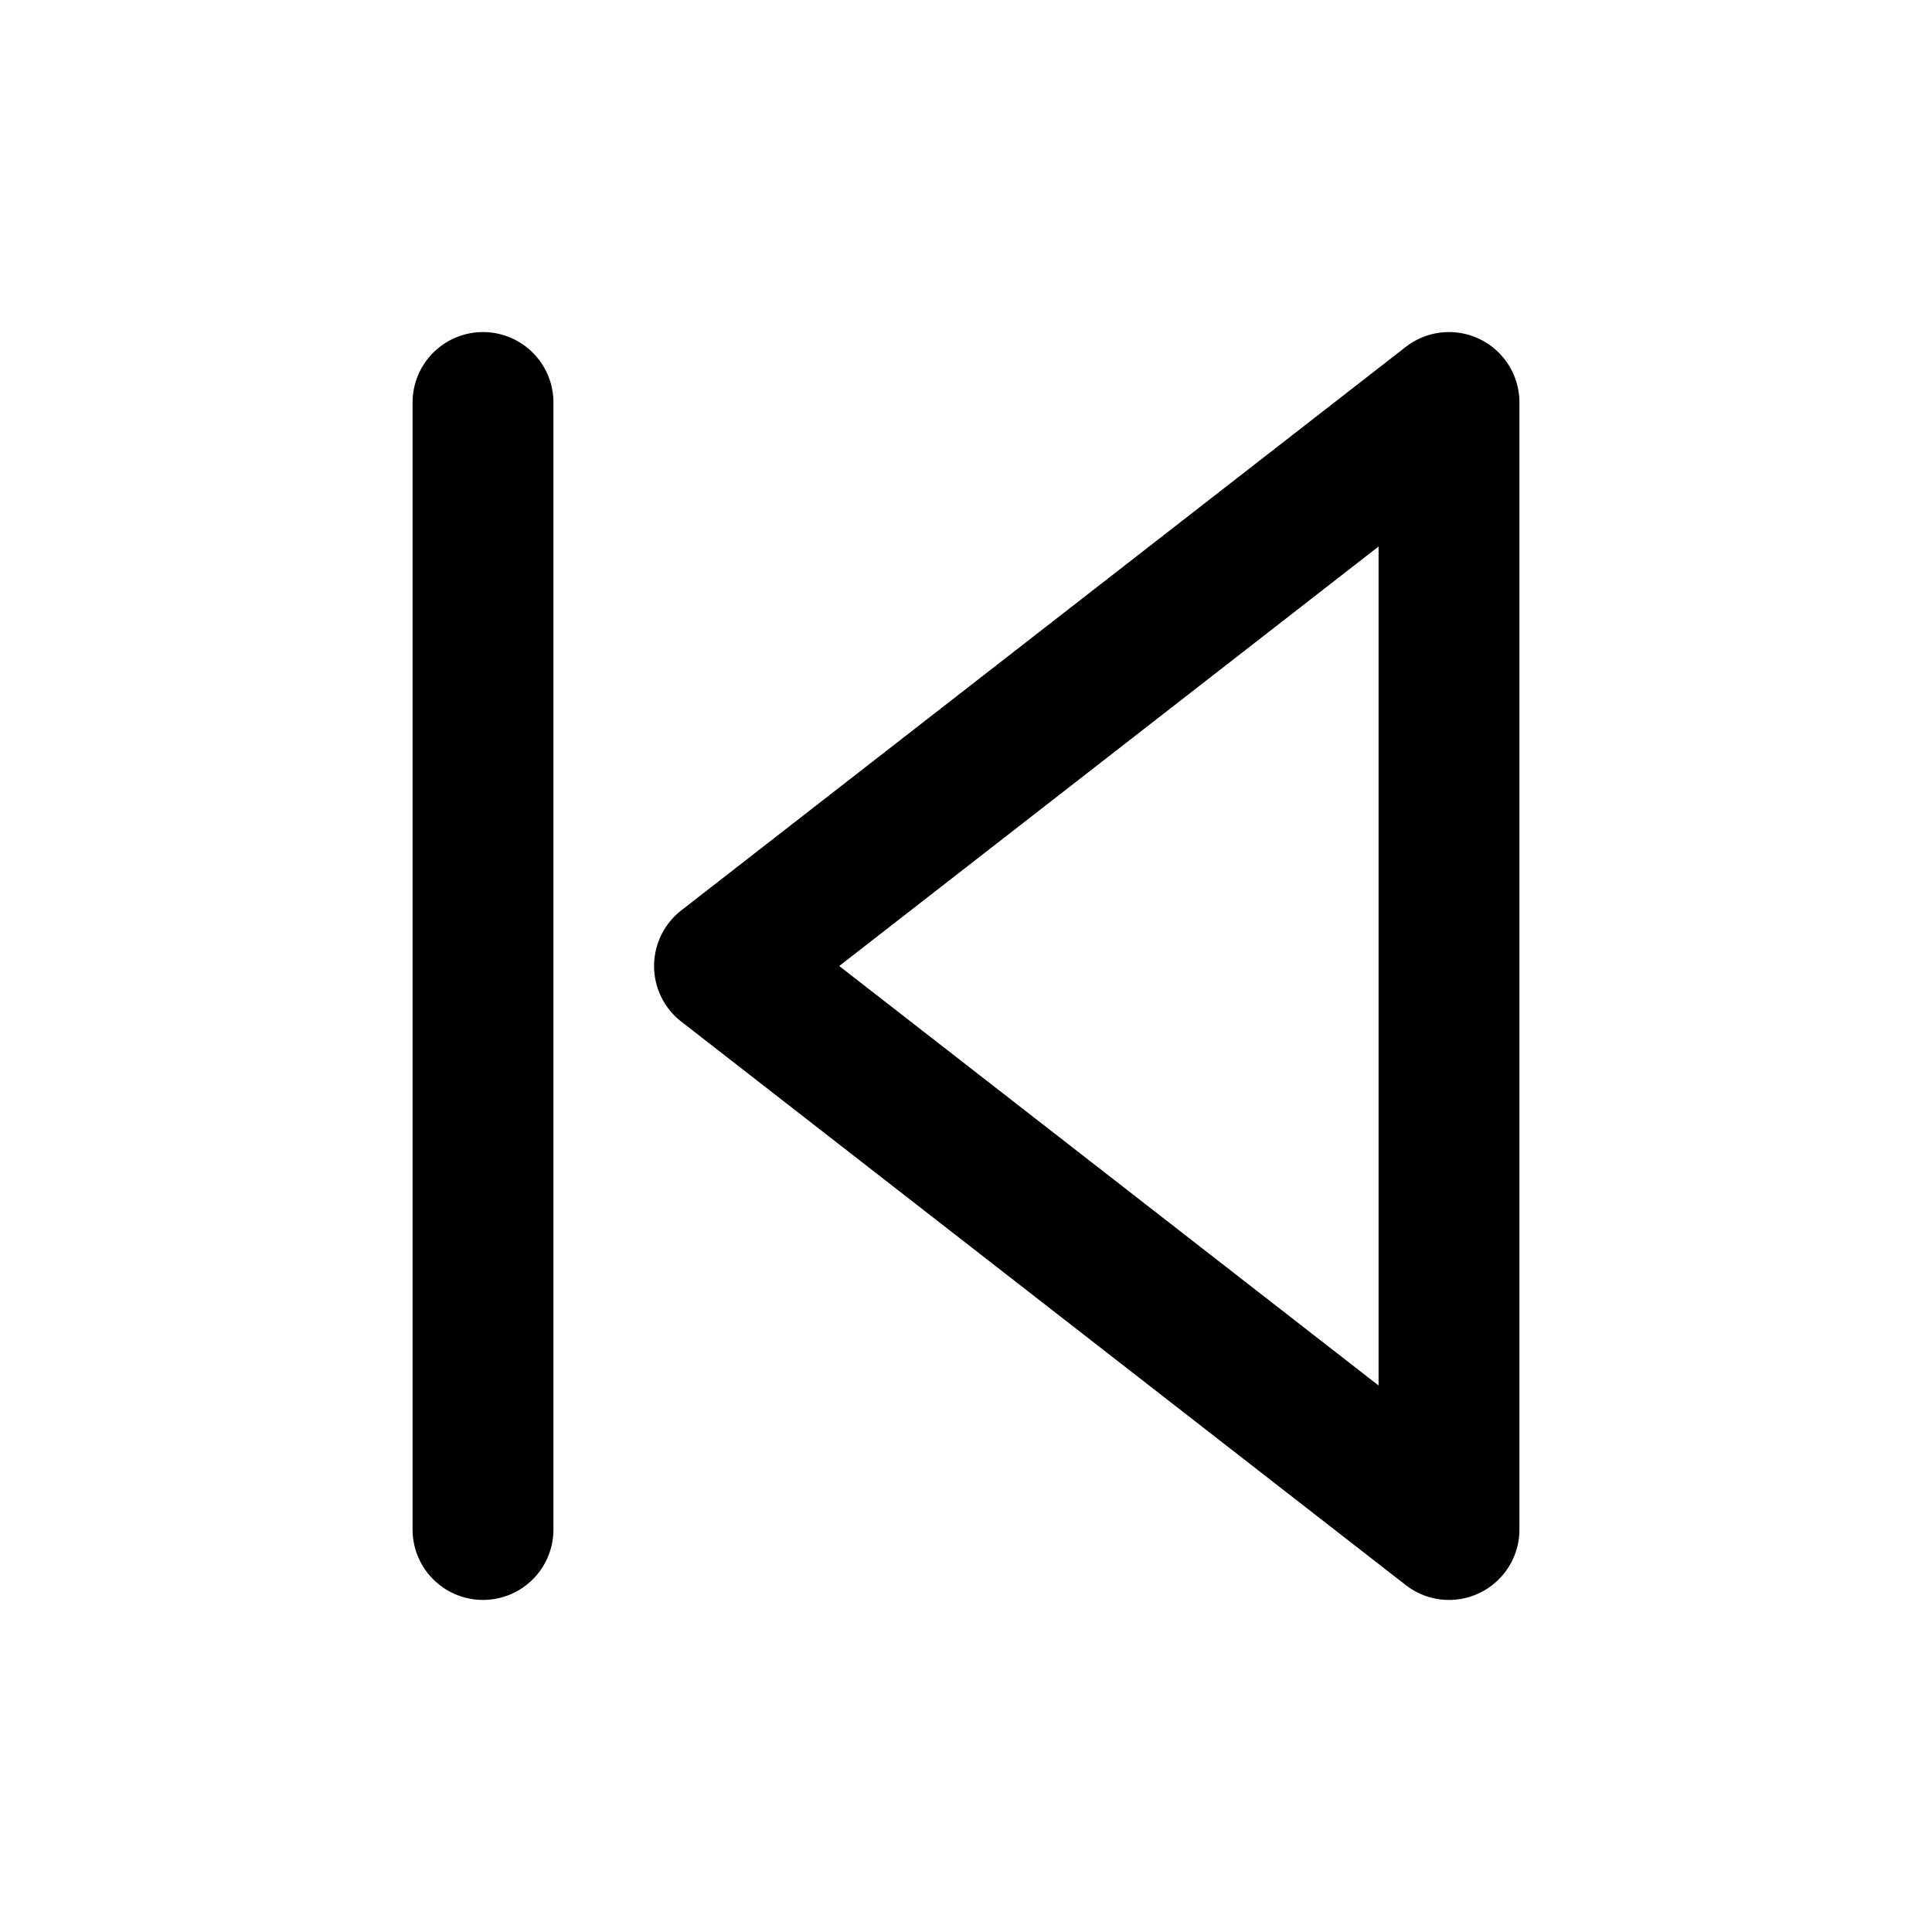
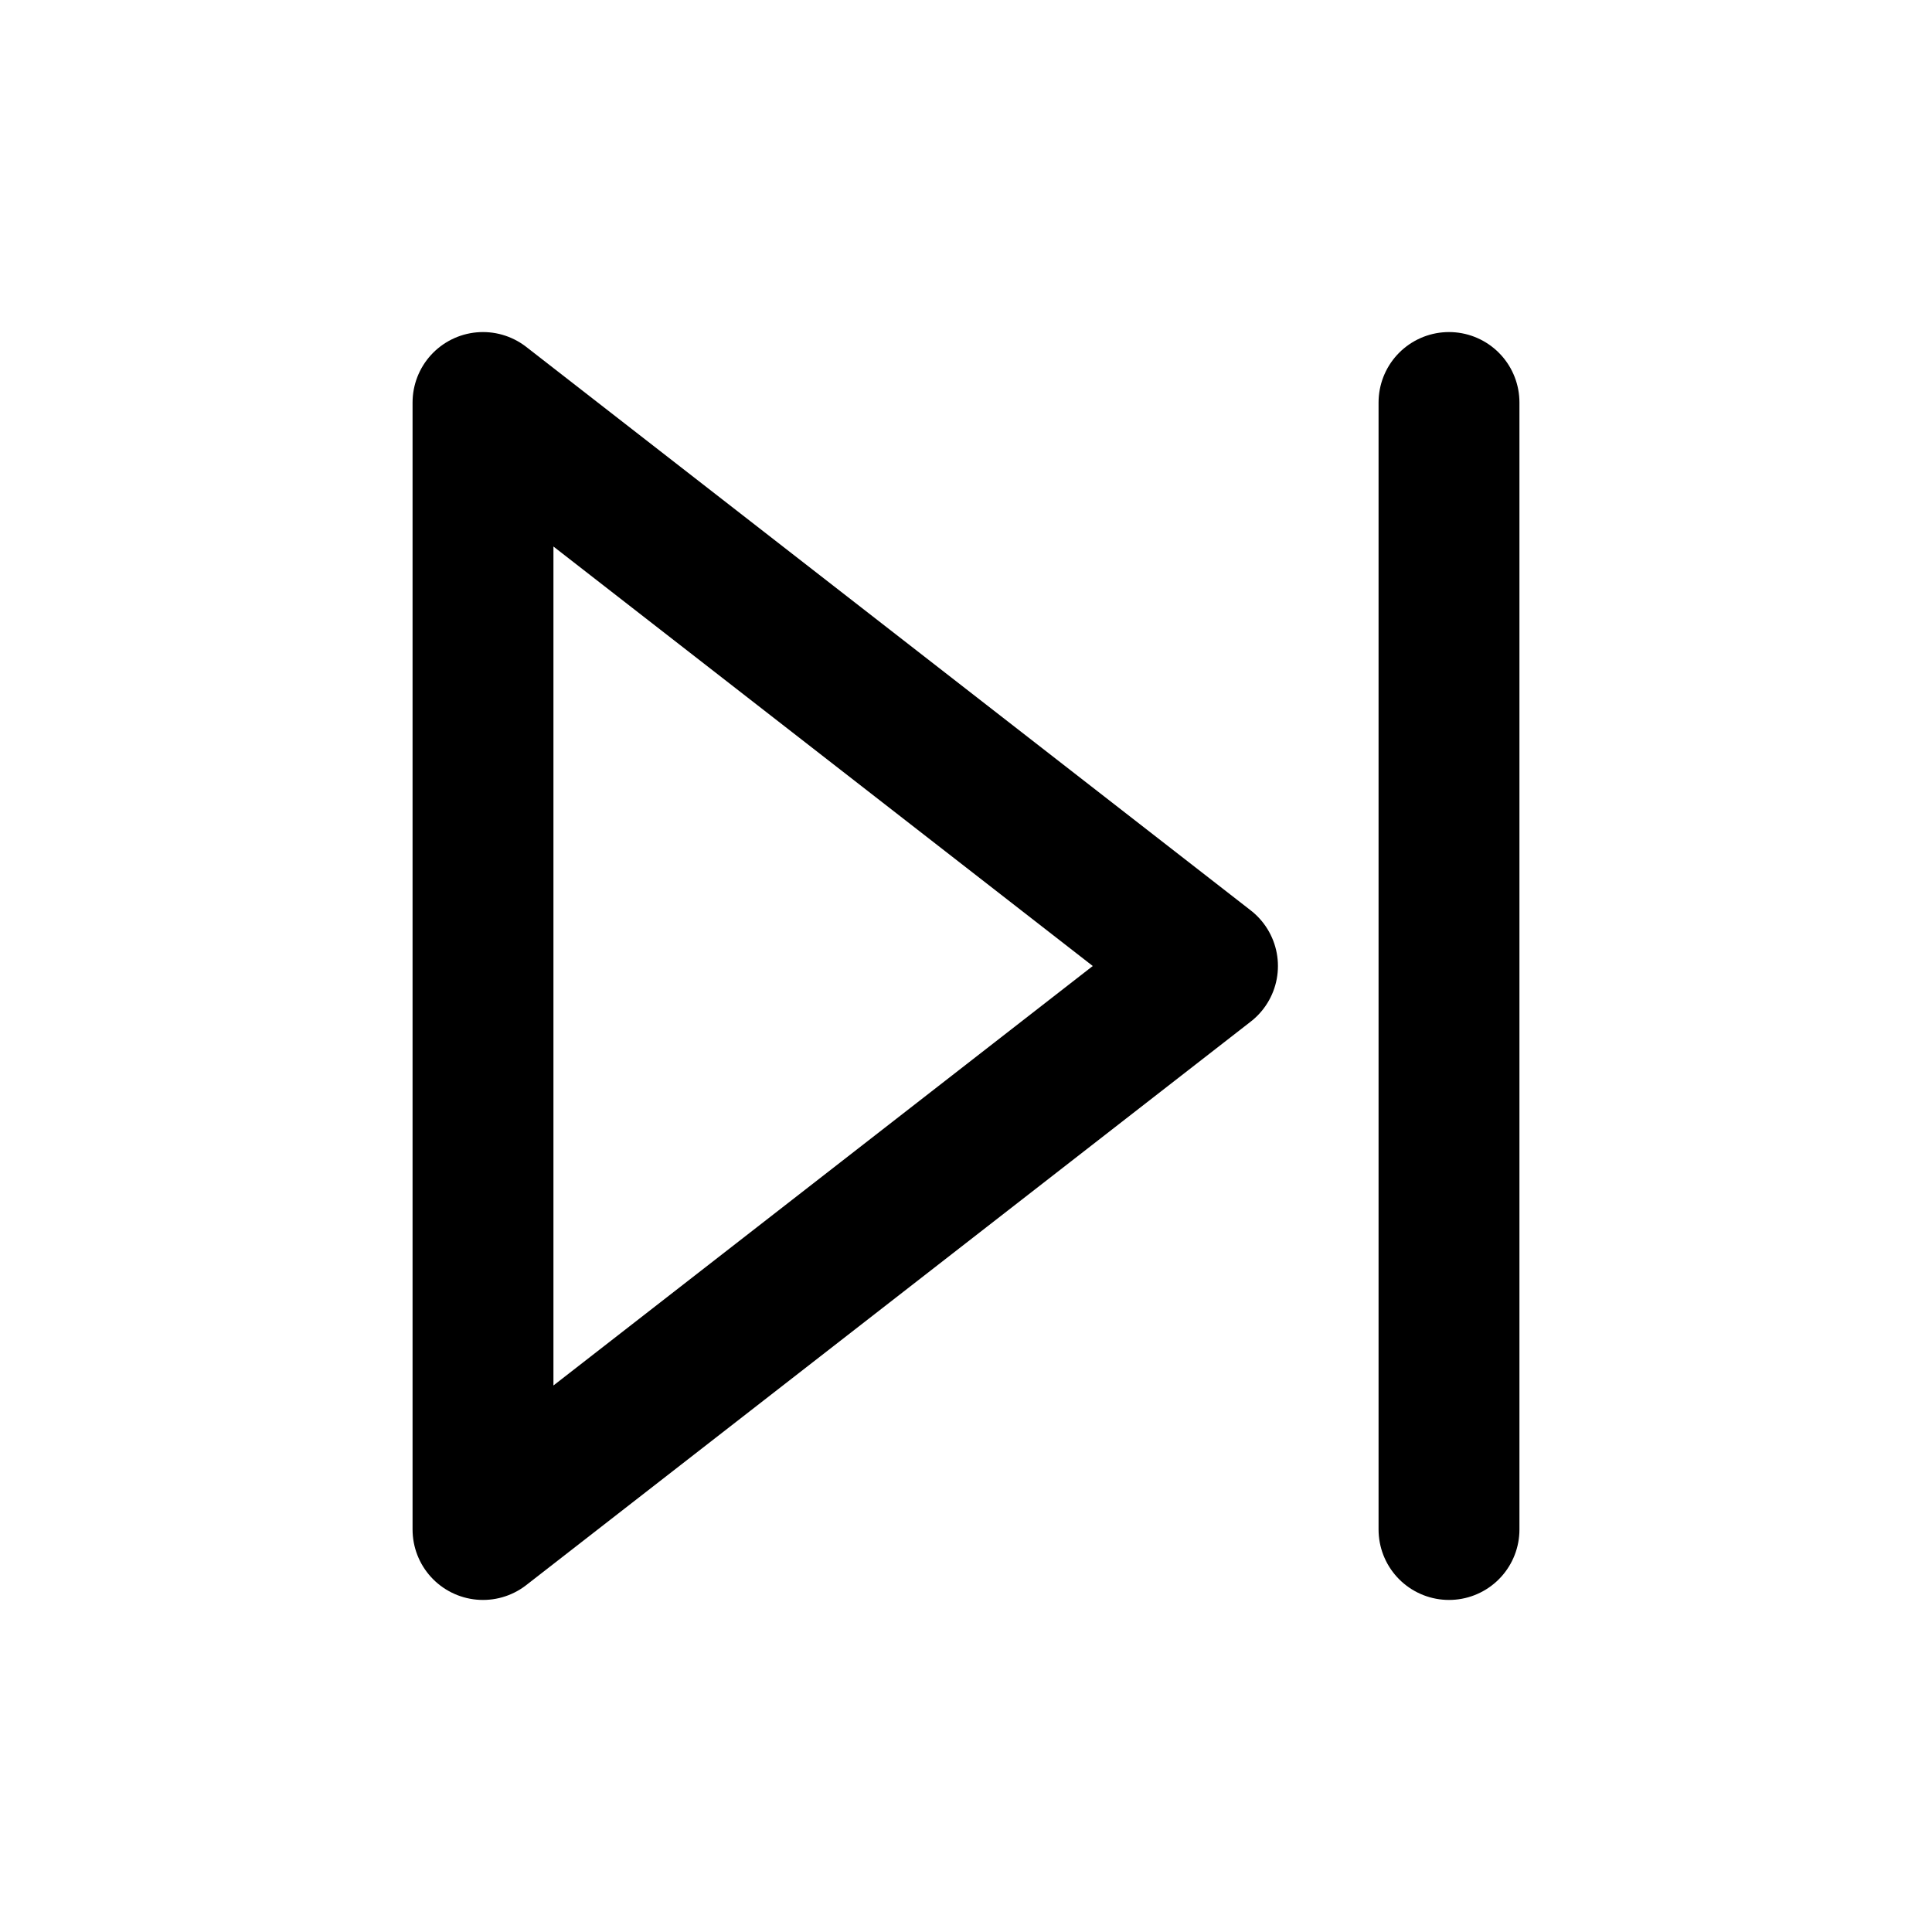
<svg xmlns="http://www.w3.org/2000/svg" width="24" height="24" viewBox="0 0 24 24" fill="none" stroke="currentColor" stroke-width="1.75" stroke-linecap="round" stroke-linejoin="round" fill-rule="evenodd" clip-rule="evenodd" aria-hidden="true">
-   <path d="M6 5v14M9 12l9-7v14z" />
+   <path d="M18 5v14M15 12 6 5v14z" />
</svg>
